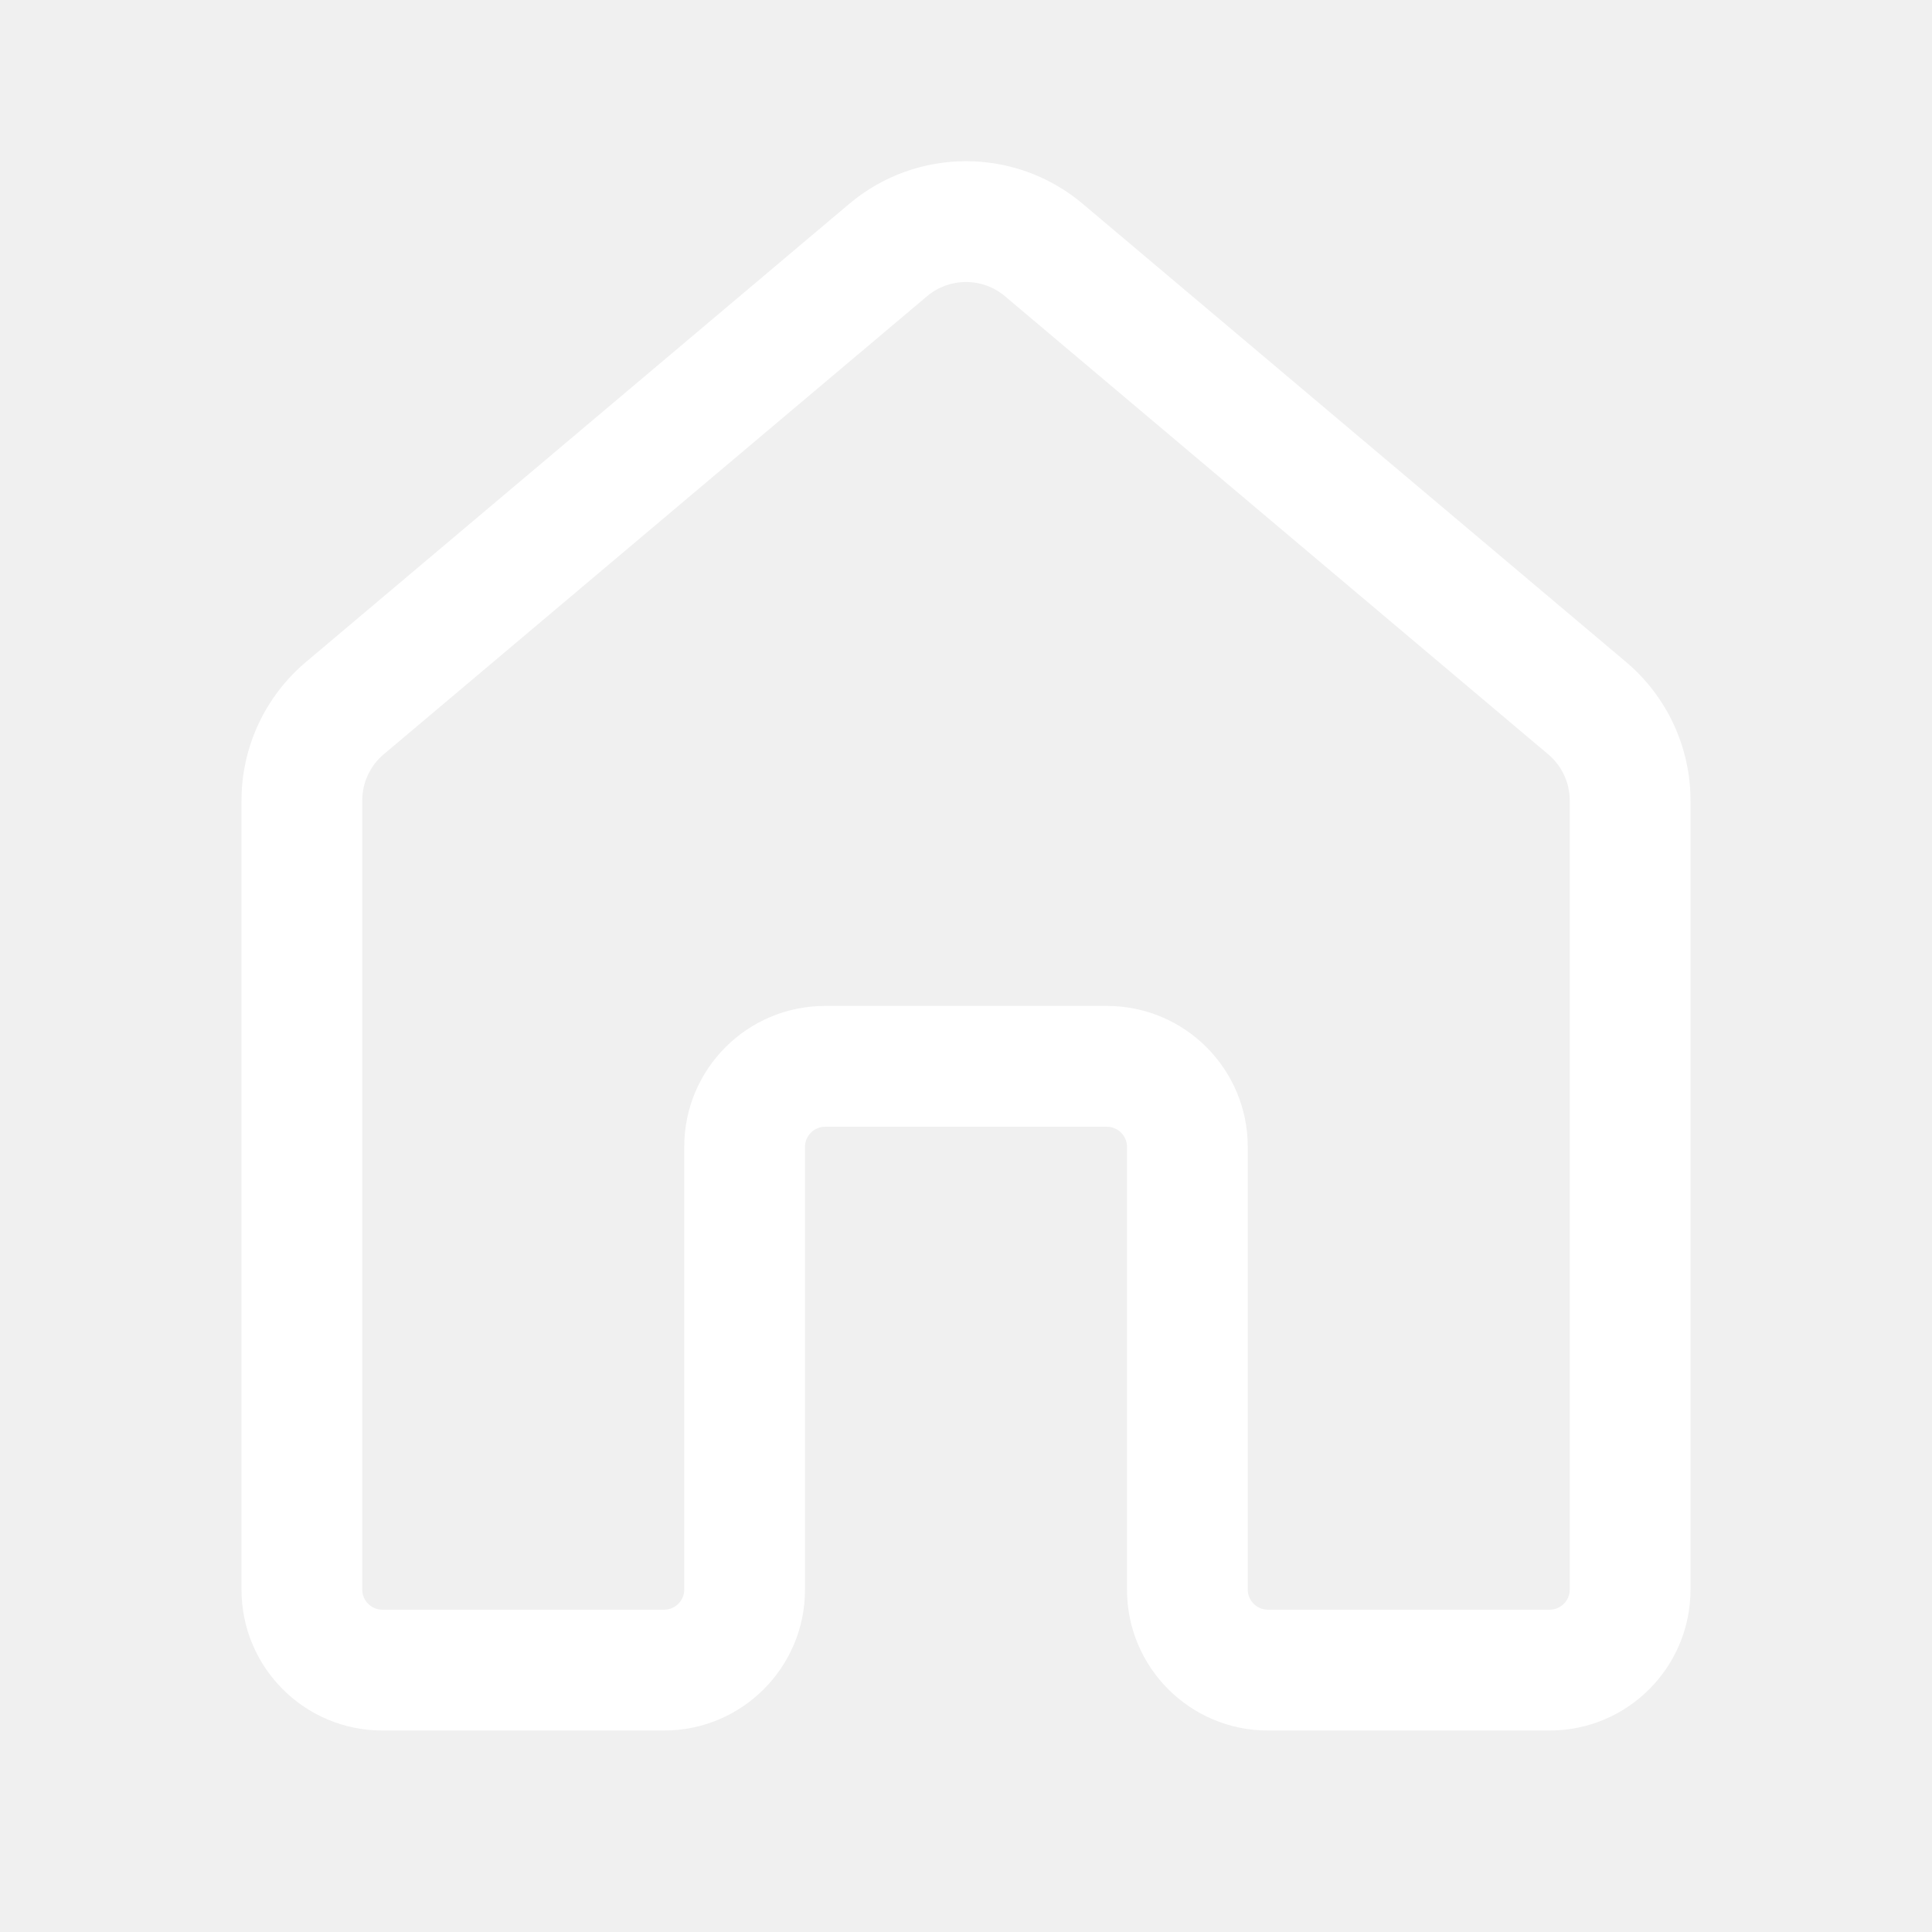
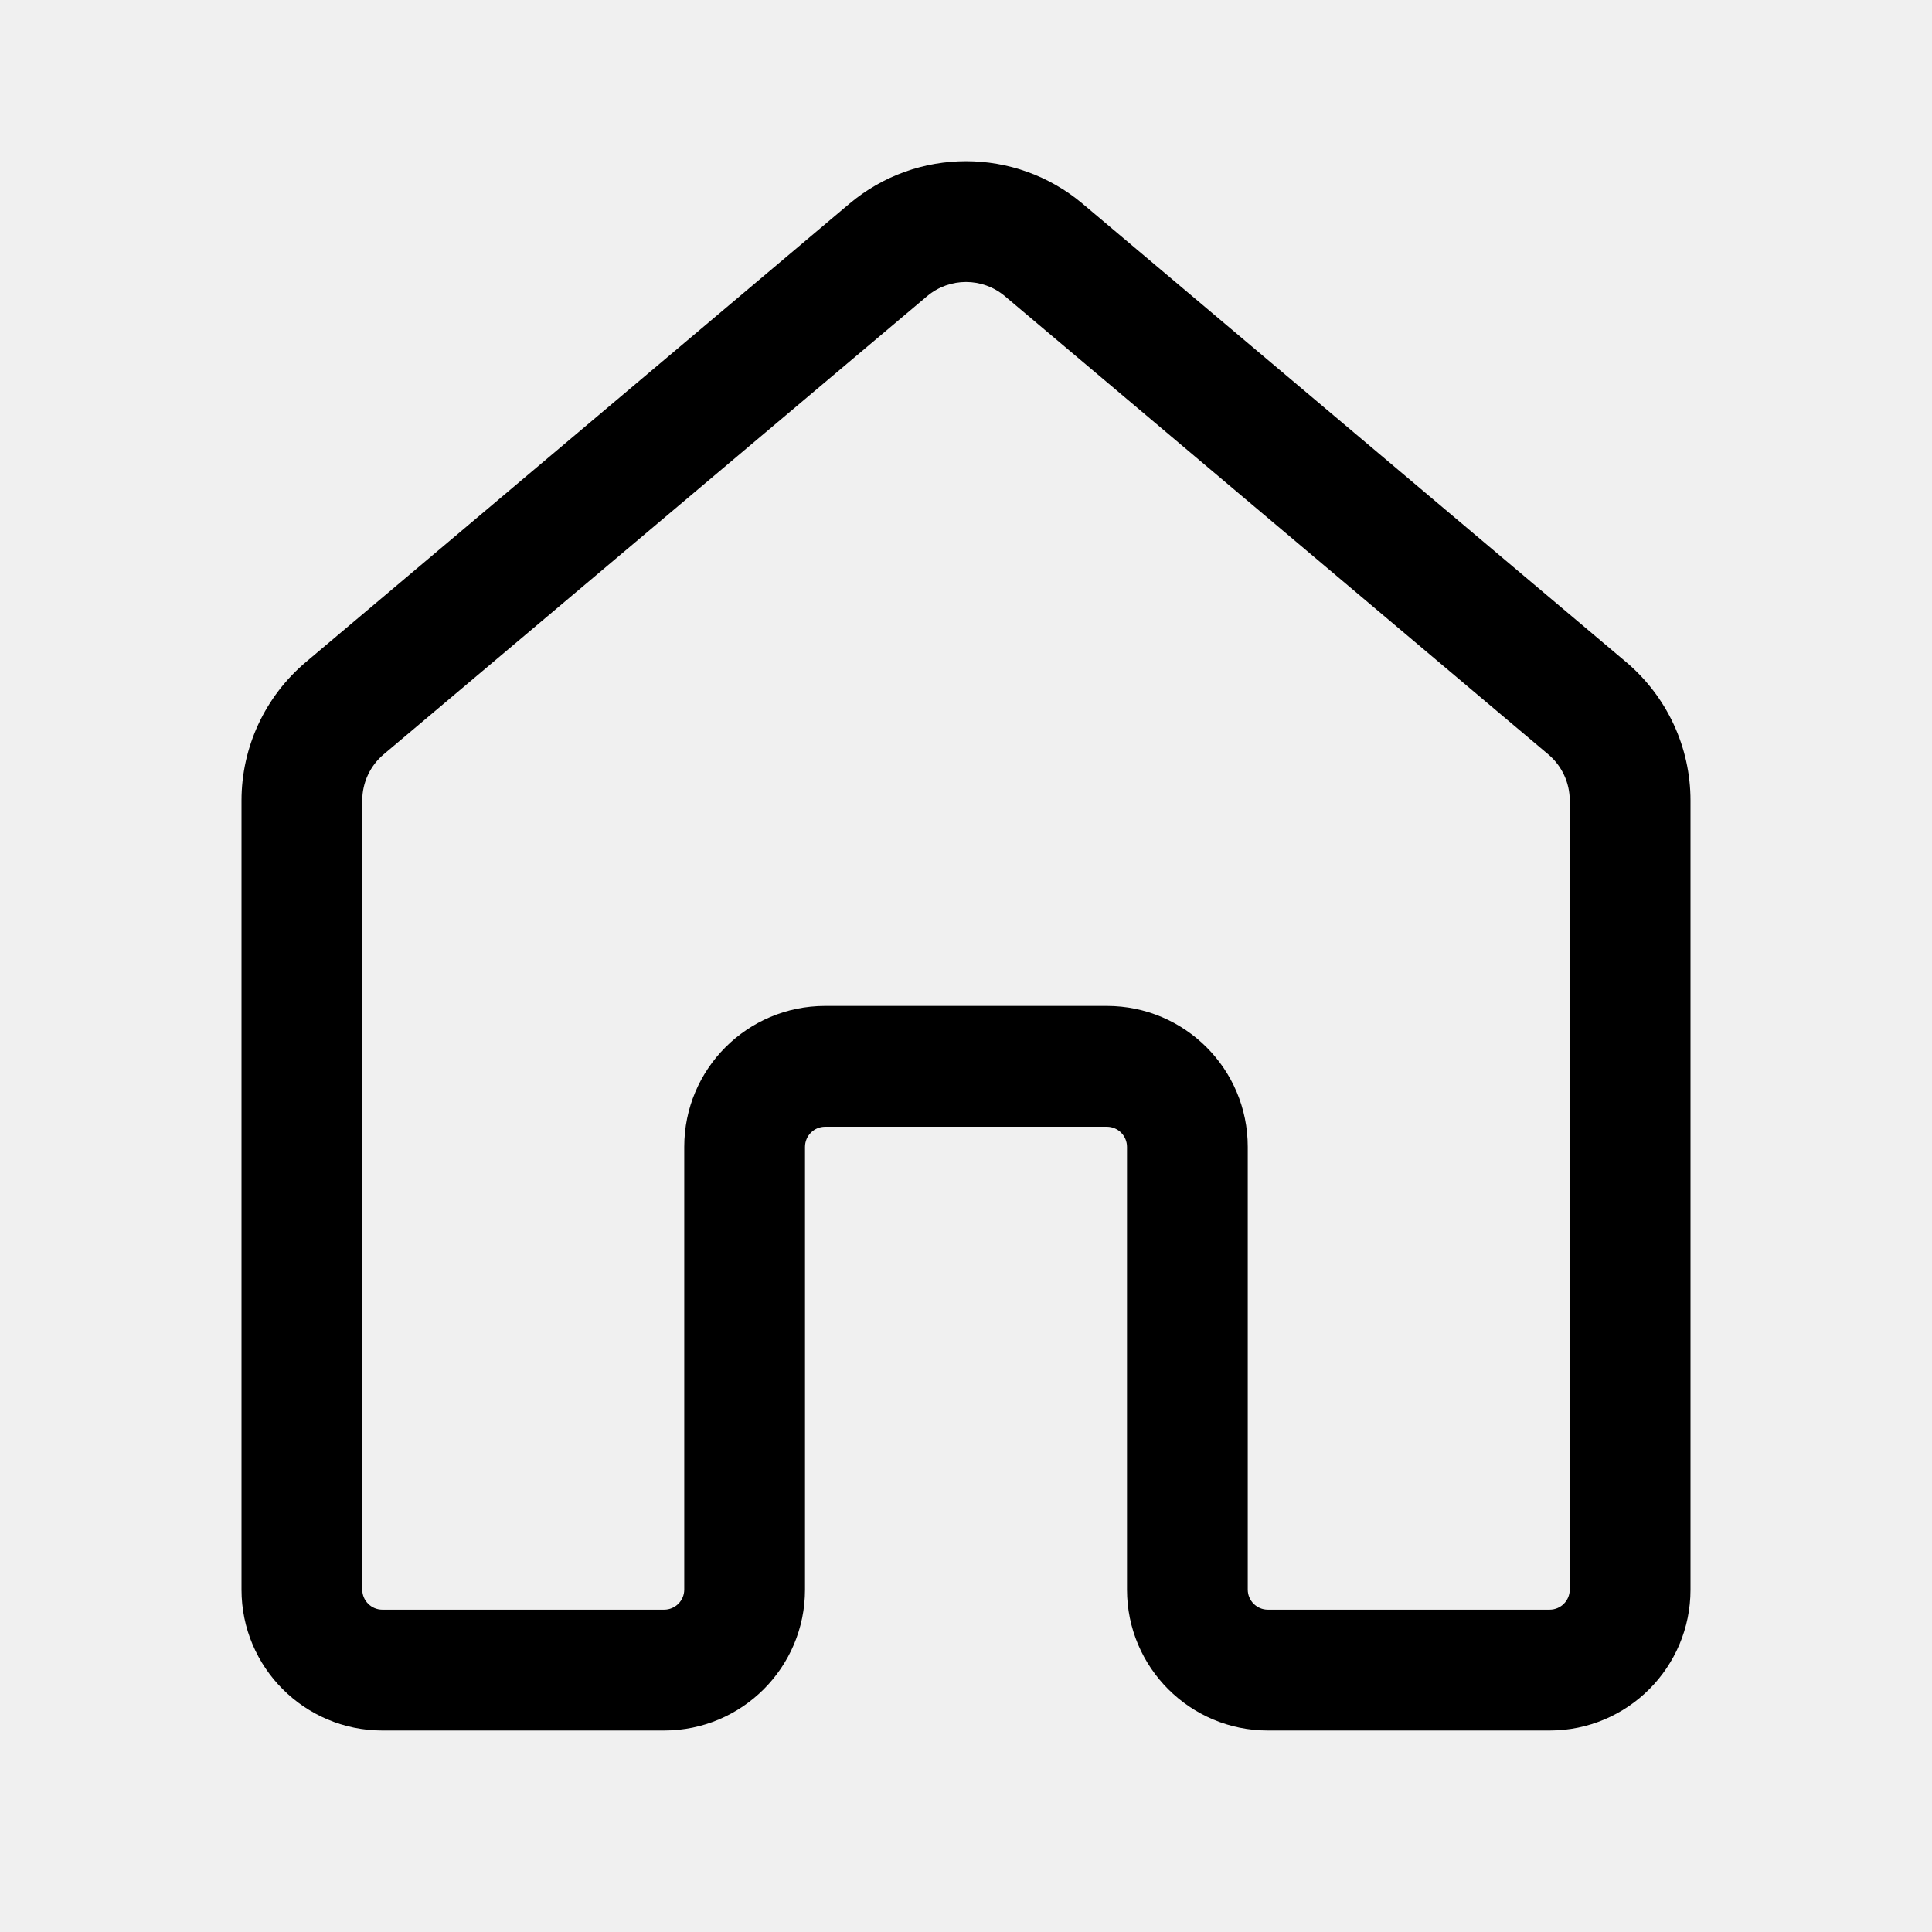
<svg xmlns="http://www.w3.org/2000/svg" width="24" height="24" fill="none" viewBox="0 0 24 24">
-   <path d="M10.55 2.532a2.25 2.25 0 0 1 2.9 0l6.75 5.692c.507.428.8 1.057.8 1.72v9.803a1.75 1.75 0 0 1-1.75 1.75h-3.5a1.75 1.75 0 0 1-1.75-1.75v-5.5a.25.25 0 0 0-.25-.25h-3.5a.25.25 0 0 0-.25.25v5.5a1.75 1.75 0 0 1-1.75 1.75h-3.5A1.75 1.75 0 0 1 3 19.747V9.944c0-.663.293-1.292.8-1.72l6.75-5.692Zm1.933 1.147a.75.75 0 0 0-.966 0L4.767 9.37a.75.75 0 0 0-.267.573v9.803c0 .138.112.25.25.25h3.5a.25.25 0 0 0 .25-.25v-5.5c0-.967.784-1.75 1.75-1.75h3.5c.966 0 1.75.783 1.75 1.75v5.5c0 .138.112.25.25.25h3.5a.25.25 0 0 0 .25-.25V9.944a.75.75 0 0 0-.267-.573l-6.75-5.692Z" fill="#fff" />
+   <style>
+     path {
+       fill: black;
+     }
+     @media (prefers-color-scheme: dark) {
+       path {
+         fill: white;
+       }
+     }
+   </style>
+   <path d="M10.55 2.532a2.25 2.25 0 0 1 2.9 0l6.75 5.692c.507.428.8 1.057.8 1.72v9.803a1.75 1.75 0 0 1-1.75 1.75h-3.5a1.75 1.75 0 0 1-1.75-1.75v-5.5a.25.25 0 0 0-.25-.25h-3.5a.25.25 0 0 0-.25.25v5.5a1.75 1.75 0 0 1-1.75 1.75h-3.5A1.75 1.75 0 0 1 3 19.747V9.944c0-.663.293-1.292.8-1.72l6.75-5.692Zm1.933 1.147a.75.75 0 0 0-.966 0L4.767 9.37a.75.75 0 0 0-.267.573v9.803c0 .138.112.25.25.25h3.5a.25.25 0 0 0 .25-.25v-5.5c0-.967.784-1.75 1.75-1.75h3.5c.966 0 1.75.783 1.75 1.75v5.5c0 .138.112.25.25.25h3.5a.25.25 0 0 0 .25-.25V9.944a.75.75 0 0 0-.267-.573l-6.75-5.692Z" />
</svg>
